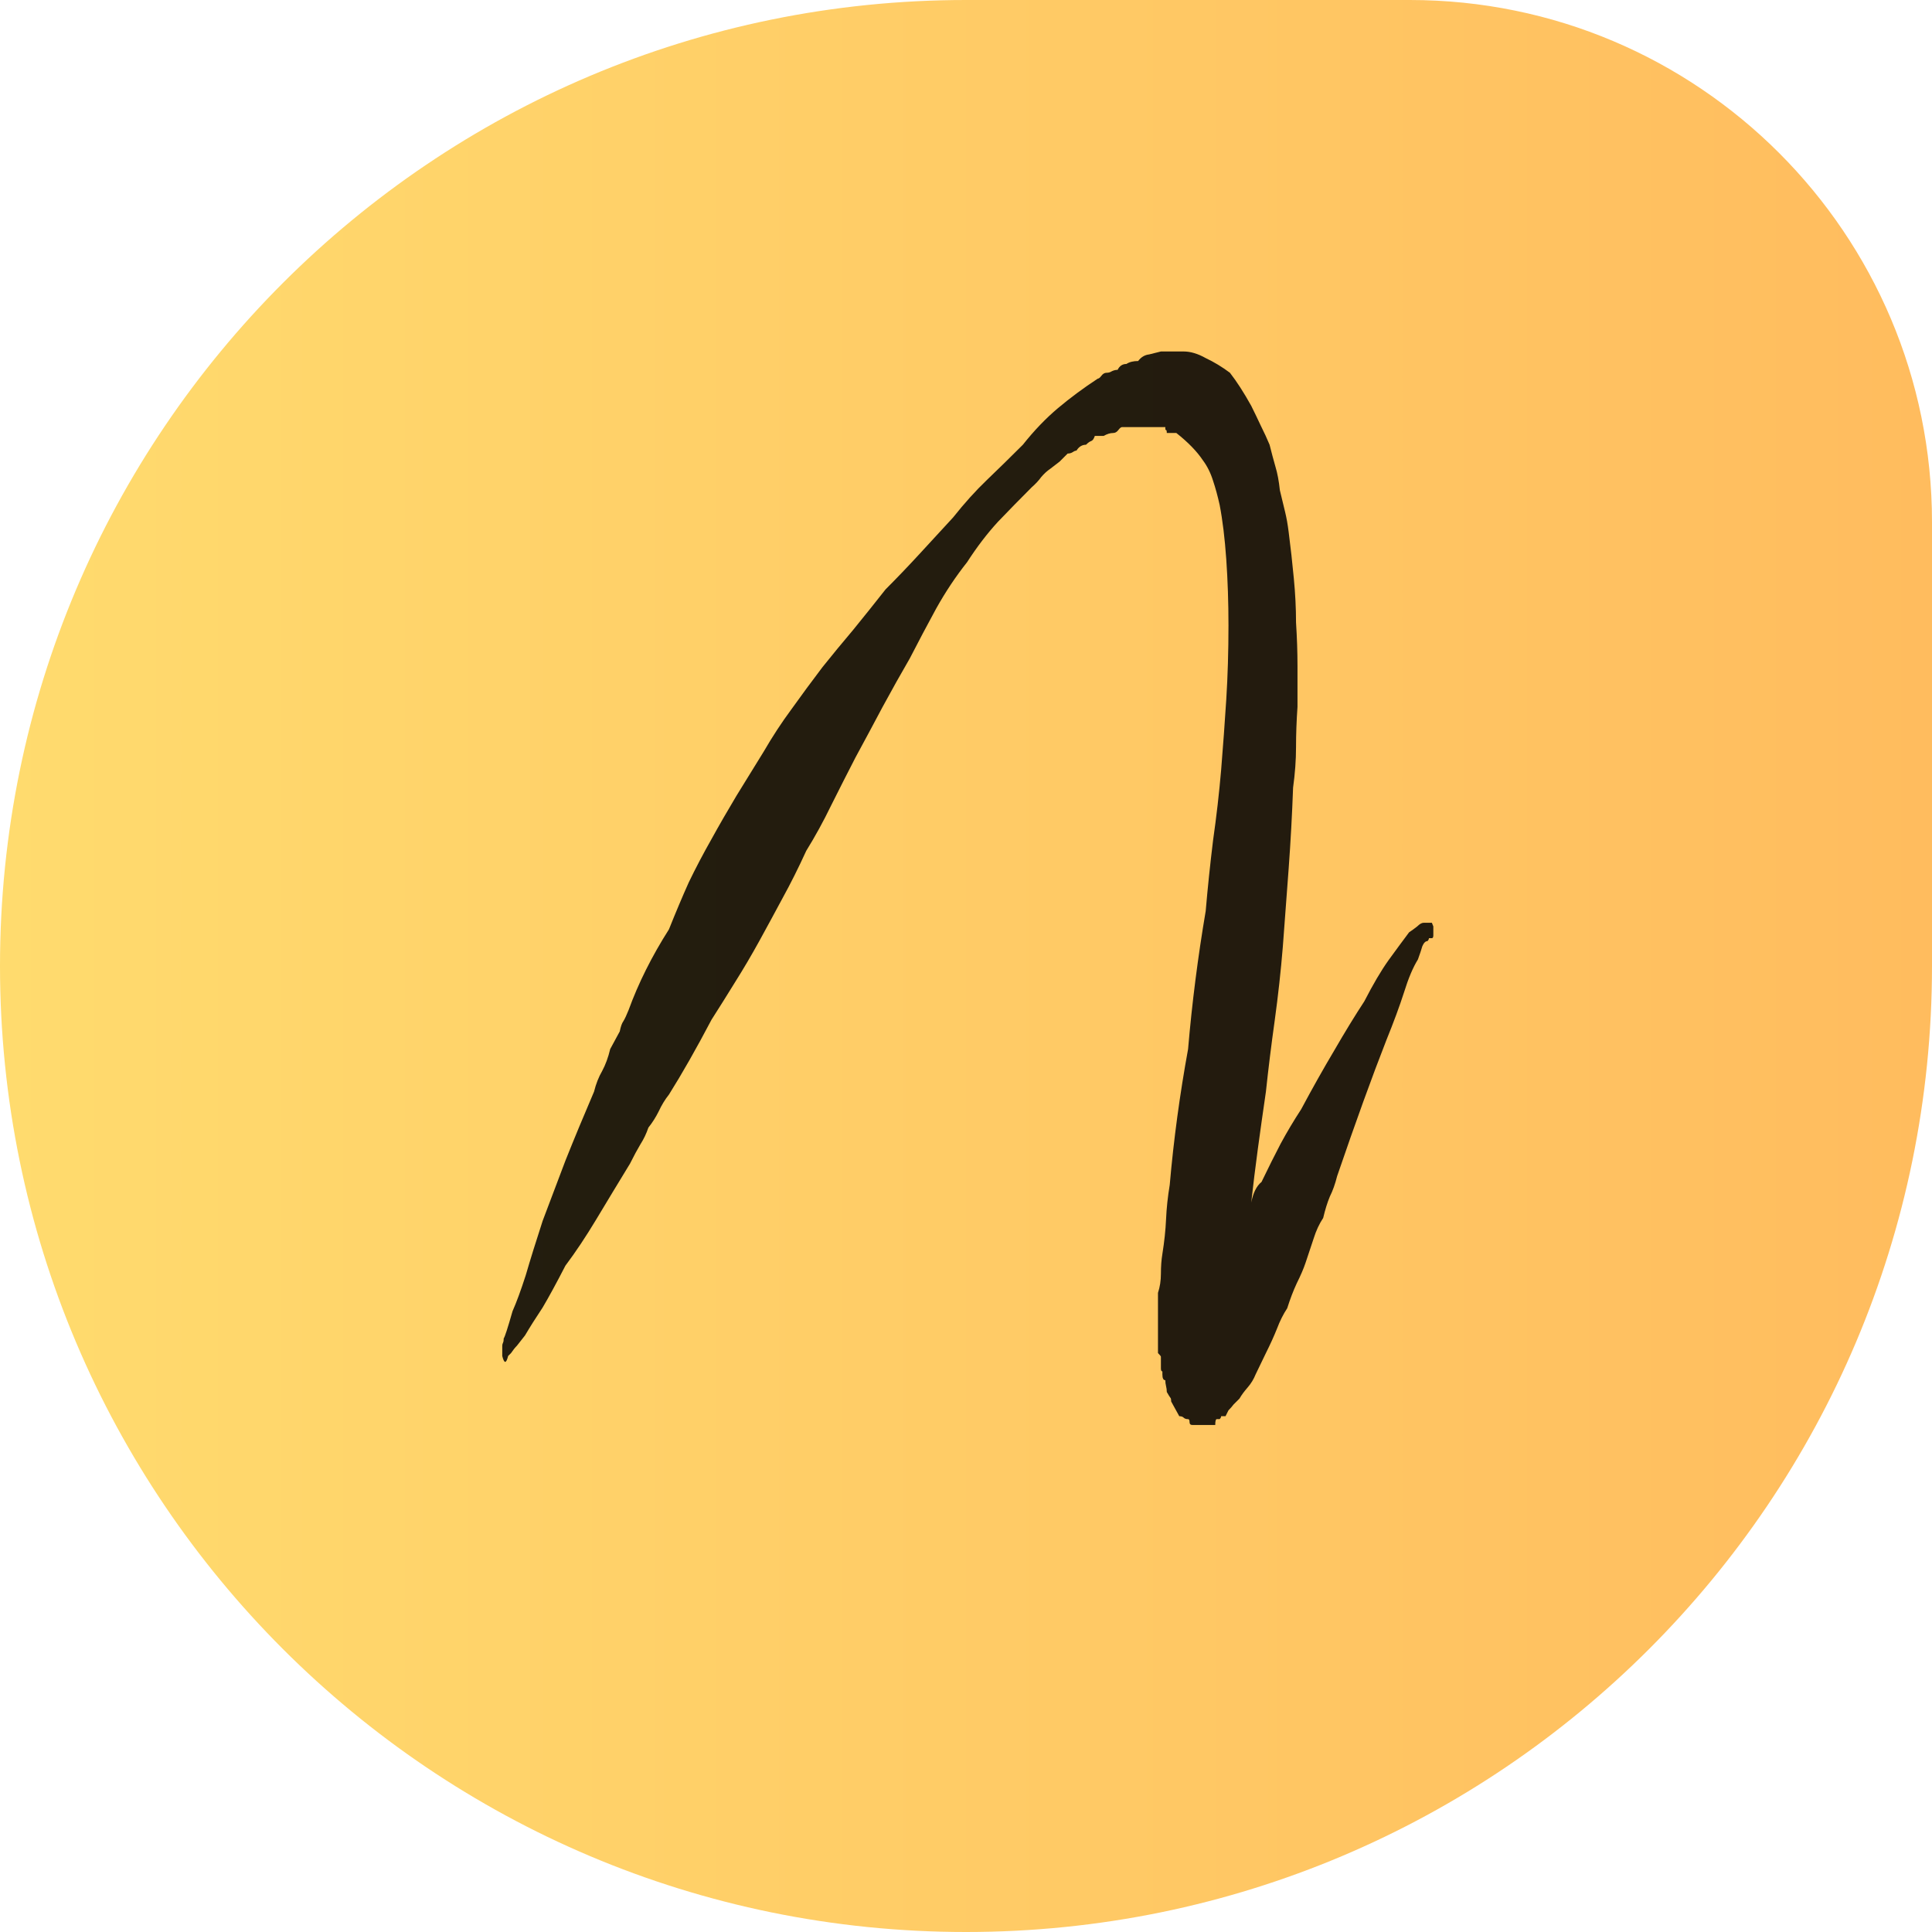
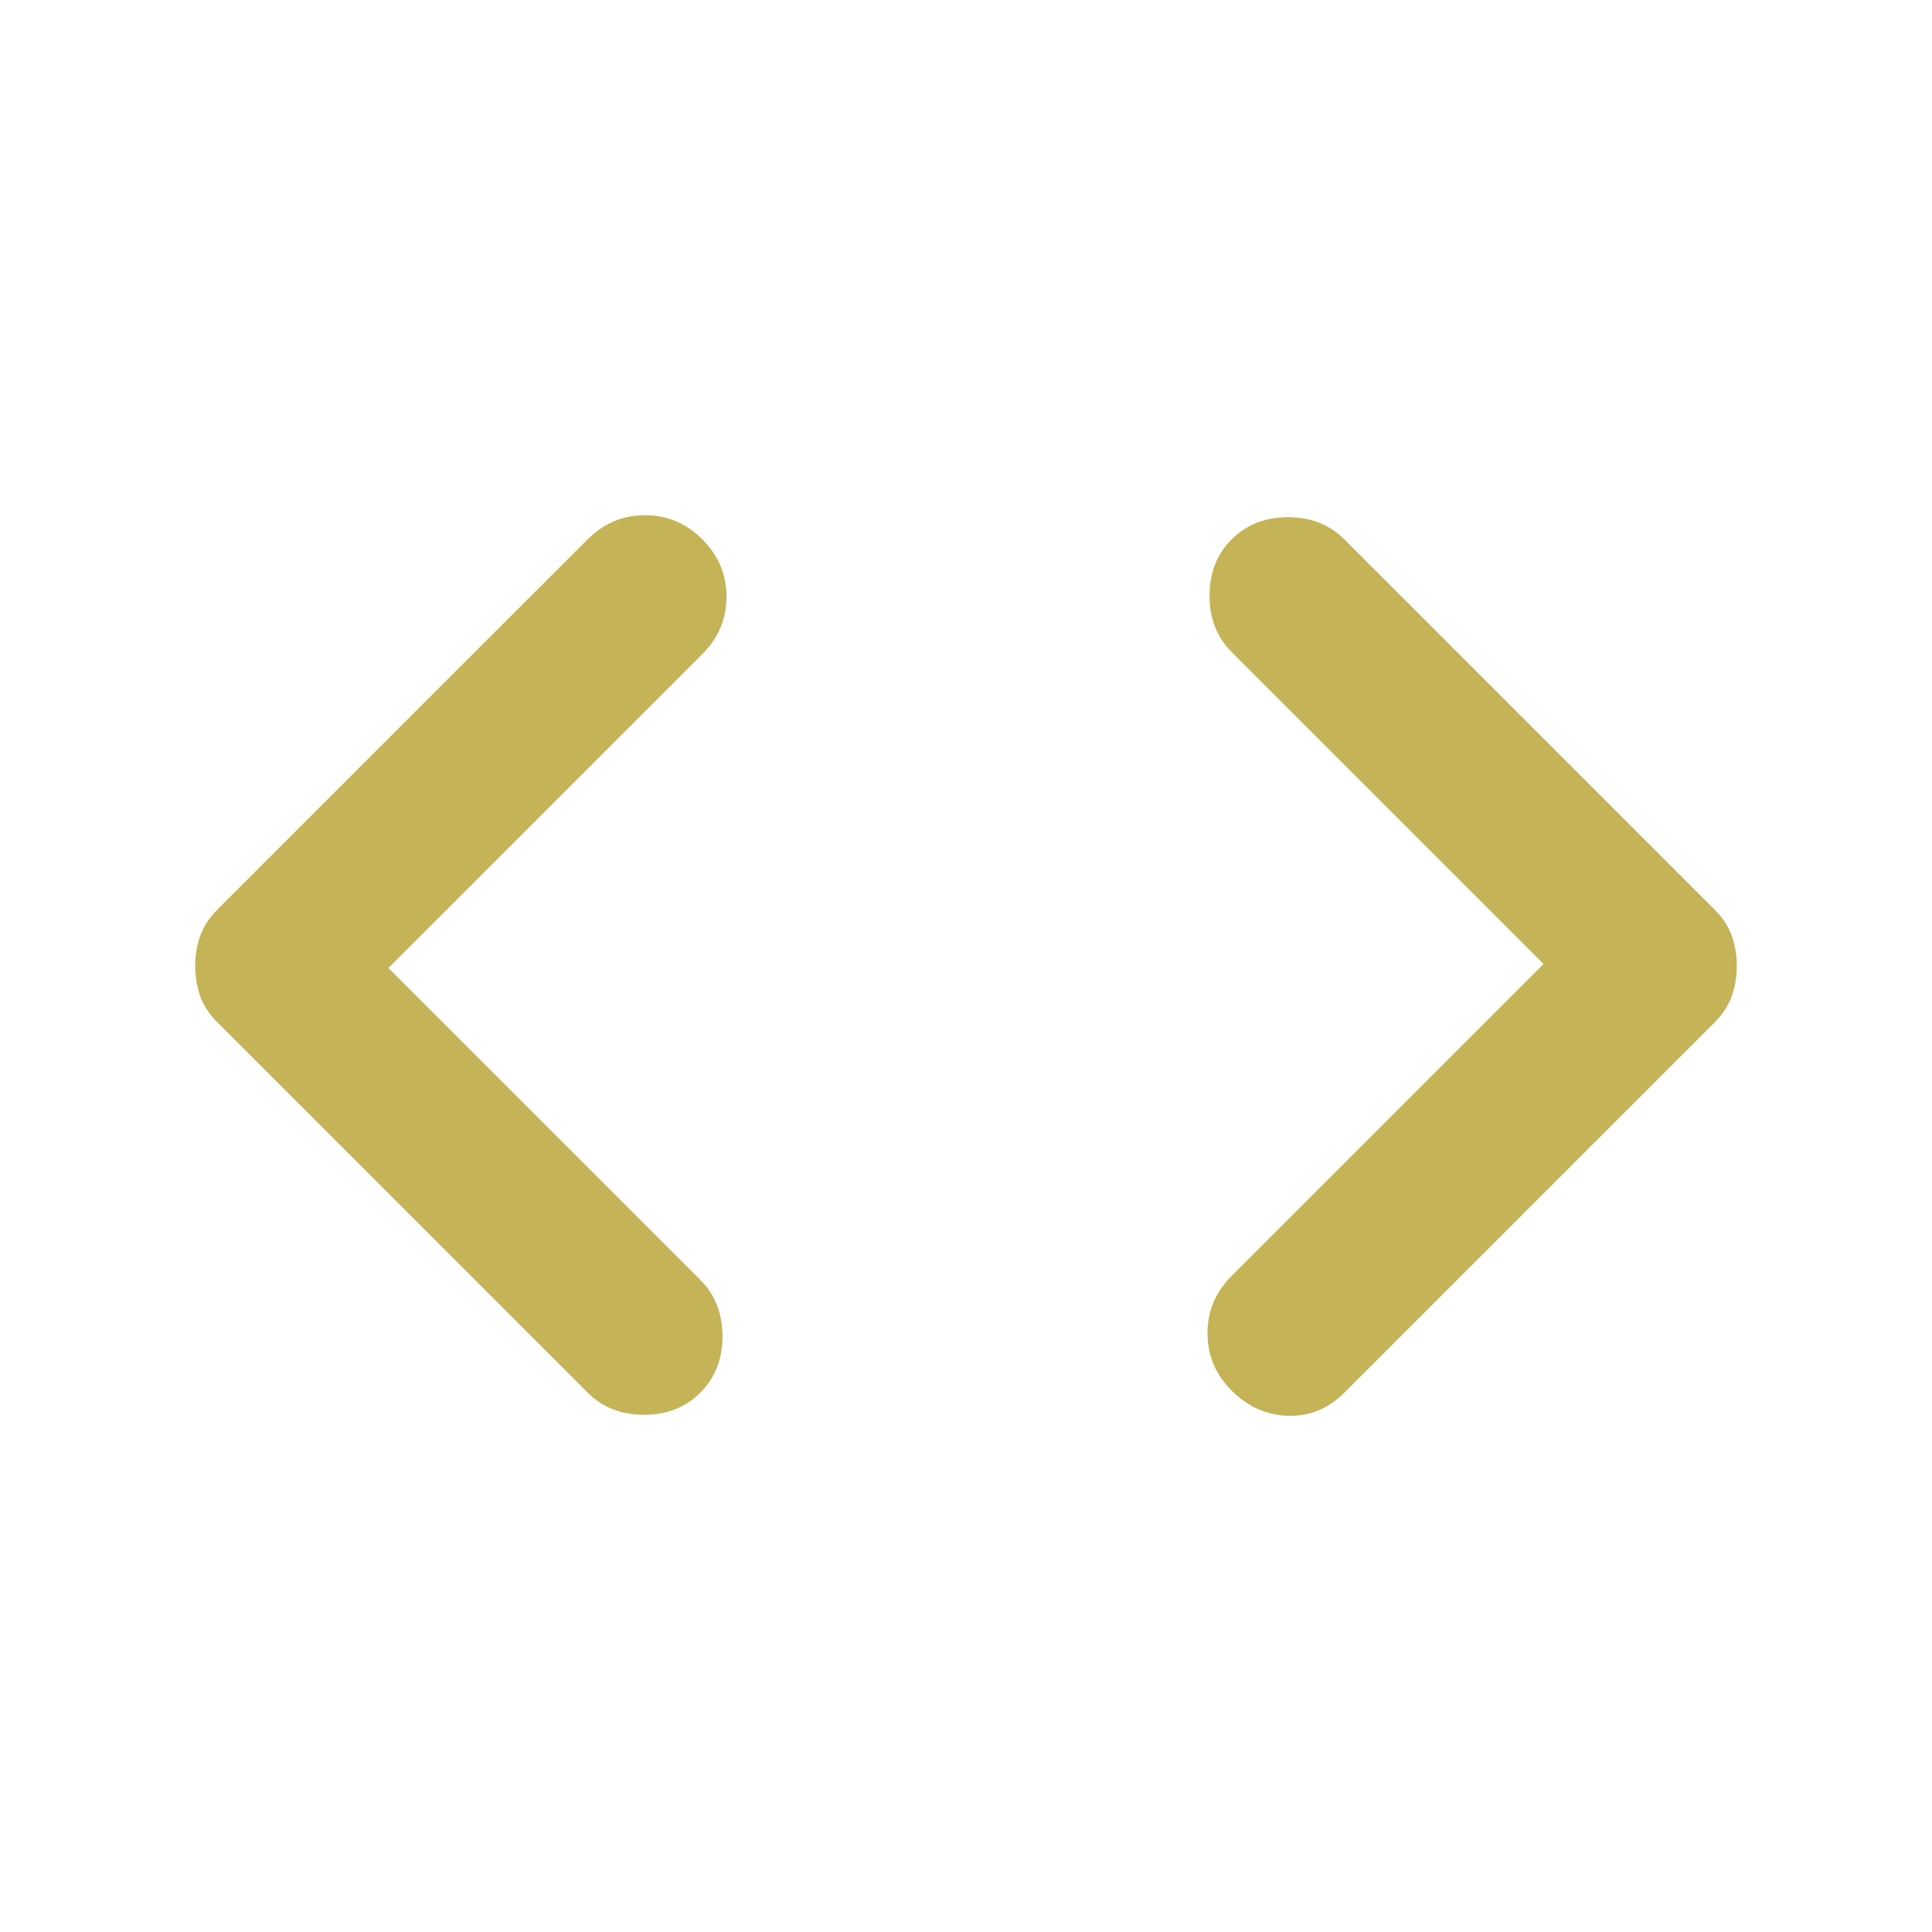
- <svg xmlns="http://www.w3.org/2000/svg" width="185" height="185" viewBox="0 0 185 185" fill="none">
-   <path d="M0 92.5C0 41.414 41.414 0 92.5 0H135C162.614 0 185 22.386 185 50V92.5C185 143.586 143.586 185 92.5 185V185C41.414 185 0 143.586 0 92.5V92.5Z" fill="url(#paint0_linear_13_13)" />
-   <path d="M137.109 88.359C137.109 88.359 137.156 88.477 137.25 88.711V88.992C137.25 89.18 137.25 89.367 137.25 89.555C137.25 89.742 137.203 89.836 137.109 89.836H136.828C136.828 89.93 136.781 90.023 136.688 90.117C136.5 90.117 136.336 90.281 136.195 90.609C136.102 90.938 135.961 91.359 135.773 91.875C135.305 92.625 134.859 93.68 134.438 95.039C134.016 96.352 133.453 97.875 132.75 99.609C131.391 103.078 129.82 107.414 128.039 112.617C127.852 113.367 127.617 114.023 127.336 114.586C127.102 115.148 126.891 115.828 126.703 116.625C126.328 117.188 126.023 117.844 125.789 118.594C125.555 119.297 125.297 120.07 125.016 120.914C124.828 121.477 124.547 122.133 124.172 122.883C123.844 123.586 123.539 124.383 123.258 125.273C122.883 125.836 122.555 126.492 122.273 127.242C121.992 127.945 121.641 128.719 121.219 129.562L120.234 131.602C120.047 132.07 119.789 132.492 119.461 132.867C119.133 133.242 118.875 133.594 118.688 133.922C118.5 134.109 118.312 134.297 118.125 134.484C117.984 134.672 117.82 134.859 117.633 135.047L117.352 135.609H116.93C116.93 135.703 116.883 135.797 116.789 135.891H116.508C116.414 135.891 116.367 136.078 116.367 136.453H116.086H115.945H115.664H115.453H115.172H114.75H114.609H114.188C114 136.453 113.906 136.359 113.906 136.172C113.906 135.984 113.859 135.891 113.766 135.891C113.578 135.891 113.438 135.844 113.344 135.75C113.25 135.656 113.109 135.609 112.922 135.609L112.148 134.203C112.148 134.016 112.125 133.898 112.078 133.852C112.031 133.805 111.914 133.617 111.727 133.289C111.727 133.102 111.703 132.914 111.656 132.727C111.609 132.539 111.586 132.352 111.586 132.164C111.398 132.164 111.305 131.977 111.305 131.602V131.32C111.211 131.32 111.164 131.227 111.164 131.039V130.758C111.164 130.289 111.164 130.008 111.164 129.914C111.164 129.867 111.07 129.75 110.883 129.562V129V128.719V125.555V123.797C111.07 123.234 111.164 122.625 111.164 121.969C111.164 121.266 111.211 120.633 111.305 120.07C111.492 118.898 111.609 117.797 111.656 116.766C111.703 115.688 111.82 114.586 112.008 113.461C112.383 109.148 112.969 104.812 113.766 100.453C113.953 98.25 114.188 96.047 114.469 93.844C114.75 91.641 115.078 89.438 115.453 87.234C115.641 85.031 115.875 82.781 116.156 80.484C116.484 78.188 116.742 75.938 116.93 73.734C117.117 71.438 117.281 69.188 117.422 66.984C117.562 64.734 117.633 62.367 117.633 59.883C117.633 57.68 117.562 55.57 117.422 53.555C117.281 51.539 117.07 49.805 116.789 48.352C116.602 47.508 116.391 46.734 116.156 46.031C115.922 45.281 115.594 44.625 115.172 44.062C114.609 43.219 113.766 42.352 112.641 41.461H111.727C111.727 41.273 111.703 41.18 111.656 41.18C111.609 41.18 111.586 41.133 111.586 41.039V40.898H111.164H110.32H109.406H108.562H107.438C107.344 40.898 107.227 40.992 107.086 41.18C106.945 41.367 106.781 41.461 106.594 41.461C106.312 41.461 106.008 41.555 105.68 41.742H104.836C104.742 42.023 104.625 42.188 104.484 42.234C104.344 42.281 104.18 42.398 103.992 42.586C103.617 42.586 103.312 42.773 103.078 43.148C102.984 43.148 102.867 43.195 102.727 43.289C102.586 43.383 102.422 43.43 102.234 43.43C101.953 43.711 101.695 43.969 101.461 44.203C101.227 44.391 100.922 44.625 100.547 44.906C100.266 45.094 99.984 45.352 99.703 45.68C99.469 46.008 99.164 46.336 98.789 46.664C97.711 47.742 96.633 48.844 95.555 49.969C94.523 51.094 93.539 52.383 92.602 53.836C91.523 55.195 90.539 56.672 89.648 58.266C88.805 59.812 87.961 61.406 87.117 63.047C86.273 64.5 85.406 66.047 84.516 67.688C83.672 69.281 82.805 70.898 81.914 72.539C81.164 73.992 80.391 75.516 79.594 77.109C78.844 78.656 78.047 80.109 77.203 81.469C76.453 83.109 75.703 84.609 74.953 85.969C74.25 87.281 73.5 88.664 72.703 90.117C71.953 91.477 71.18 92.789 70.383 94.055C69.633 95.273 68.883 96.469 68.133 97.641C66.68 100.406 65.32 102.797 64.055 104.812C63.68 105.281 63.352 105.82 63.07 106.43C62.789 106.992 62.461 107.508 62.086 107.977C61.898 108.539 61.641 109.078 61.312 109.594C61.031 110.062 60.703 110.672 60.328 111.422C59.156 113.344 58.078 115.125 57.094 116.766C56.109 118.406 55.125 119.883 54.141 121.195C53.297 122.836 52.57 124.172 51.961 125.203C51.305 126.188 50.742 127.078 50.273 127.875C49.898 128.344 49.641 128.672 49.5 128.859C49.312 129.047 49.125 129.281 48.938 129.562L48.656 129.844C48.469 130.594 48.281 130.594 48.094 129.844V129V128.859C48.094 128.766 48.117 128.672 48.164 128.578C48.211 128.484 48.234 128.344 48.234 128.156C48.328 128.062 48.609 127.195 49.078 125.555C49.453 124.711 49.875 123.562 50.344 122.109C50.766 120.656 51.305 118.922 51.961 116.906C52.617 115.172 53.344 113.25 54.141 111.141C54.984 109.031 55.898 106.828 56.883 104.531C57.07 103.781 57.328 103.125 57.656 102.562C57.984 101.953 58.242 101.25 58.43 100.453L59.344 98.766C59.438 98.297 59.555 97.969 59.695 97.781C59.836 97.547 60 97.195 60.188 96.727C61.125 94.148 62.414 91.57 64.055 88.992C64.711 87.352 65.344 85.852 65.953 84.492C66.609 83.133 67.336 81.75 68.133 80.344C68.883 78.984 69.68 77.602 70.523 76.195C71.414 74.742 72.281 73.336 73.125 71.977C73.969 70.523 74.859 69.164 75.797 67.898C76.734 66.586 77.719 65.25 78.75 63.891C79.688 62.719 80.672 61.523 81.703 60.305C82.734 59.039 83.766 57.75 84.797 56.438C85.875 55.359 86.953 54.234 88.031 53.062C89.156 51.844 90.234 50.672 91.266 49.547C92.344 48.188 93.422 46.992 94.5 45.961C95.625 44.883 96.773 43.758 97.945 42.586C99.023 41.227 100.148 40.055 101.32 39.07C102.492 38.086 103.758 37.148 105.117 36.258C105.211 36.258 105.328 36.164 105.469 35.977C105.609 35.789 105.773 35.695 105.961 35.695C106.148 35.695 106.312 35.648 106.453 35.555C106.641 35.461 106.828 35.414 107.016 35.414C107.203 35.039 107.484 34.852 107.859 34.852C108.141 34.664 108.516 34.57 108.984 34.57C109.266 34.195 109.617 33.984 110.039 33.938L111.164 33.656H111.305H111.586H112.008H113.344C114 33.656 114.703 33.867 115.453 34.289C116.25 34.664 117.023 35.133 117.773 35.695C118.43 36.539 119.109 37.594 119.812 38.859C120.094 39.422 120.398 40.055 120.727 40.758C121.055 41.414 121.336 42.023 121.57 42.586C121.758 43.336 121.945 44.039 122.133 44.695C122.32 45.305 122.461 46.055 122.555 46.945C122.742 47.695 122.906 48.375 123.047 48.984C123.188 49.547 123.305 50.203 123.398 50.953C123.586 52.406 123.75 53.883 123.891 55.383C124.031 56.836 124.102 58.242 124.102 59.602C124.195 61.055 124.242 62.438 124.242 63.75C124.242 65.016 124.242 66.328 124.242 67.688C124.148 69.047 124.102 70.336 124.102 71.555C124.102 72.773 124.008 74.062 123.82 75.422C123.727 78 123.586 80.578 123.398 83.156C123.211 85.688 123.023 88.195 122.836 90.68C122.648 92.977 122.391 95.32 122.062 97.711C121.734 100.055 121.453 102.328 121.219 104.531C120.938 106.453 120.68 108.281 120.445 110.016C120.211 111.75 120 113.461 119.812 115.148C120 114.211 120.328 113.555 120.797 113.18C121.453 111.82 122.062 110.602 122.625 109.523C123.234 108.398 123.891 107.297 124.594 106.219C125.672 104.203 126.727 102.328 127.758 100.594C128.789 98.812 129.75 97.242 130.641 95.883C131.484 94.242 132.258 92.93 132.961 91.945C133.711 90.914 134.367 90.023 134.93 89.273C135.211 89.086 135.469 88.898 135.703 88.711C135.938 88.477 136.148 88.359 136.336 88.359H136.688H136.828H137.109ZM115.031 122.672H114.75H115.031ZM114.75 122.672H114.609H114.75Z" fill="black" fill-opacity="0.86" />
-   <defs>
-     <linearGradient id="paint0_linear_13_13" x1="0" y1="92" x2="185" y2="92" gradientUnits="userSpaceOnUse">
-       <stop stop-color="#FFDB6E" />
-       <stop offset="1" stop-color="#FFBC5E" />
-     </linearGradient>
-   </defs>
+ <svg xmlns="http://www.w3.org/2000/svg" height="24px" viewBox="0 -960 960 960" width="24px" fill="#C5B358">
+   <path d="m193-479 155 155q11 11 11 28t-11 28q-11 11-28 11t-28-11L108-452q-6-6-8.5-13T97-480q0-8 2.5-15t8.5-13l184-184q12-12 28.5-12t28.5 12q12 12 12 28.5T349-635L193-479Zm574-2L612-636q-11-11-11-28t11-28q11-11 28-11t28 11l184 184q6 6 8.5 13t2.5 15q0 8-2.5 15t-8.5 13L668-268q-12 12-28 11.5T612-269q-12-12-12-28.5t12-28.5l155-155Z" />
</svg>
